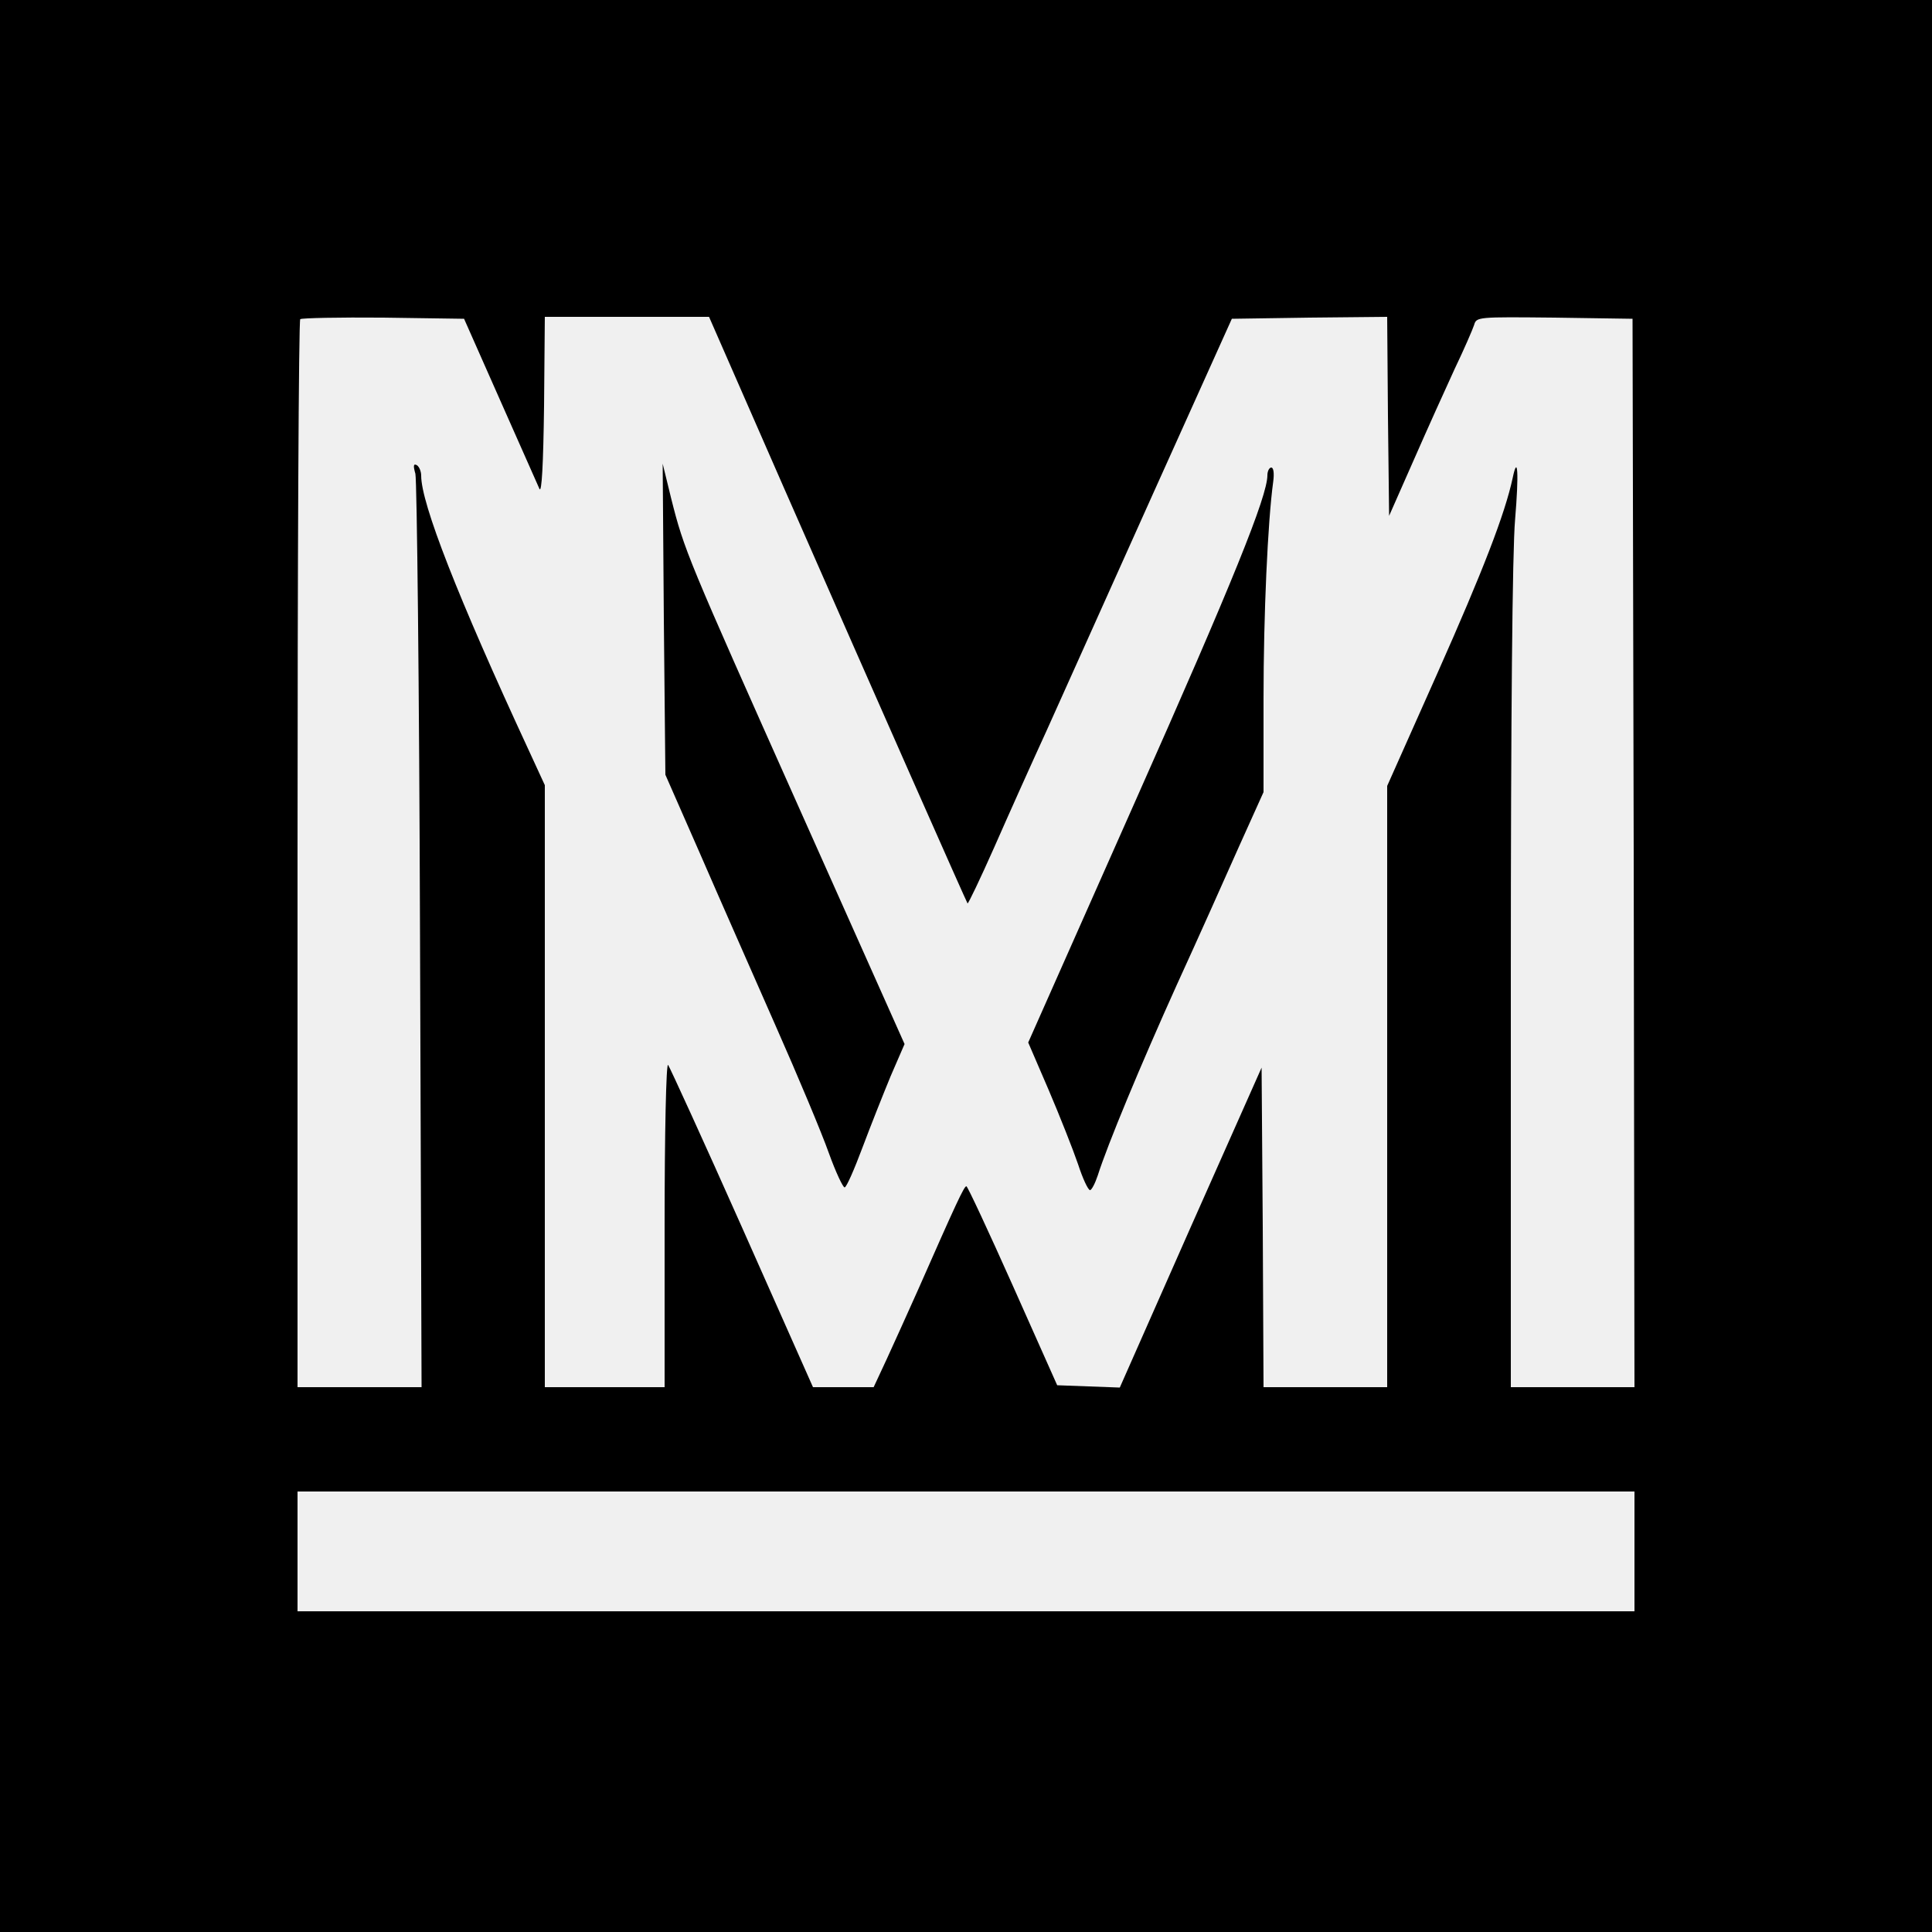
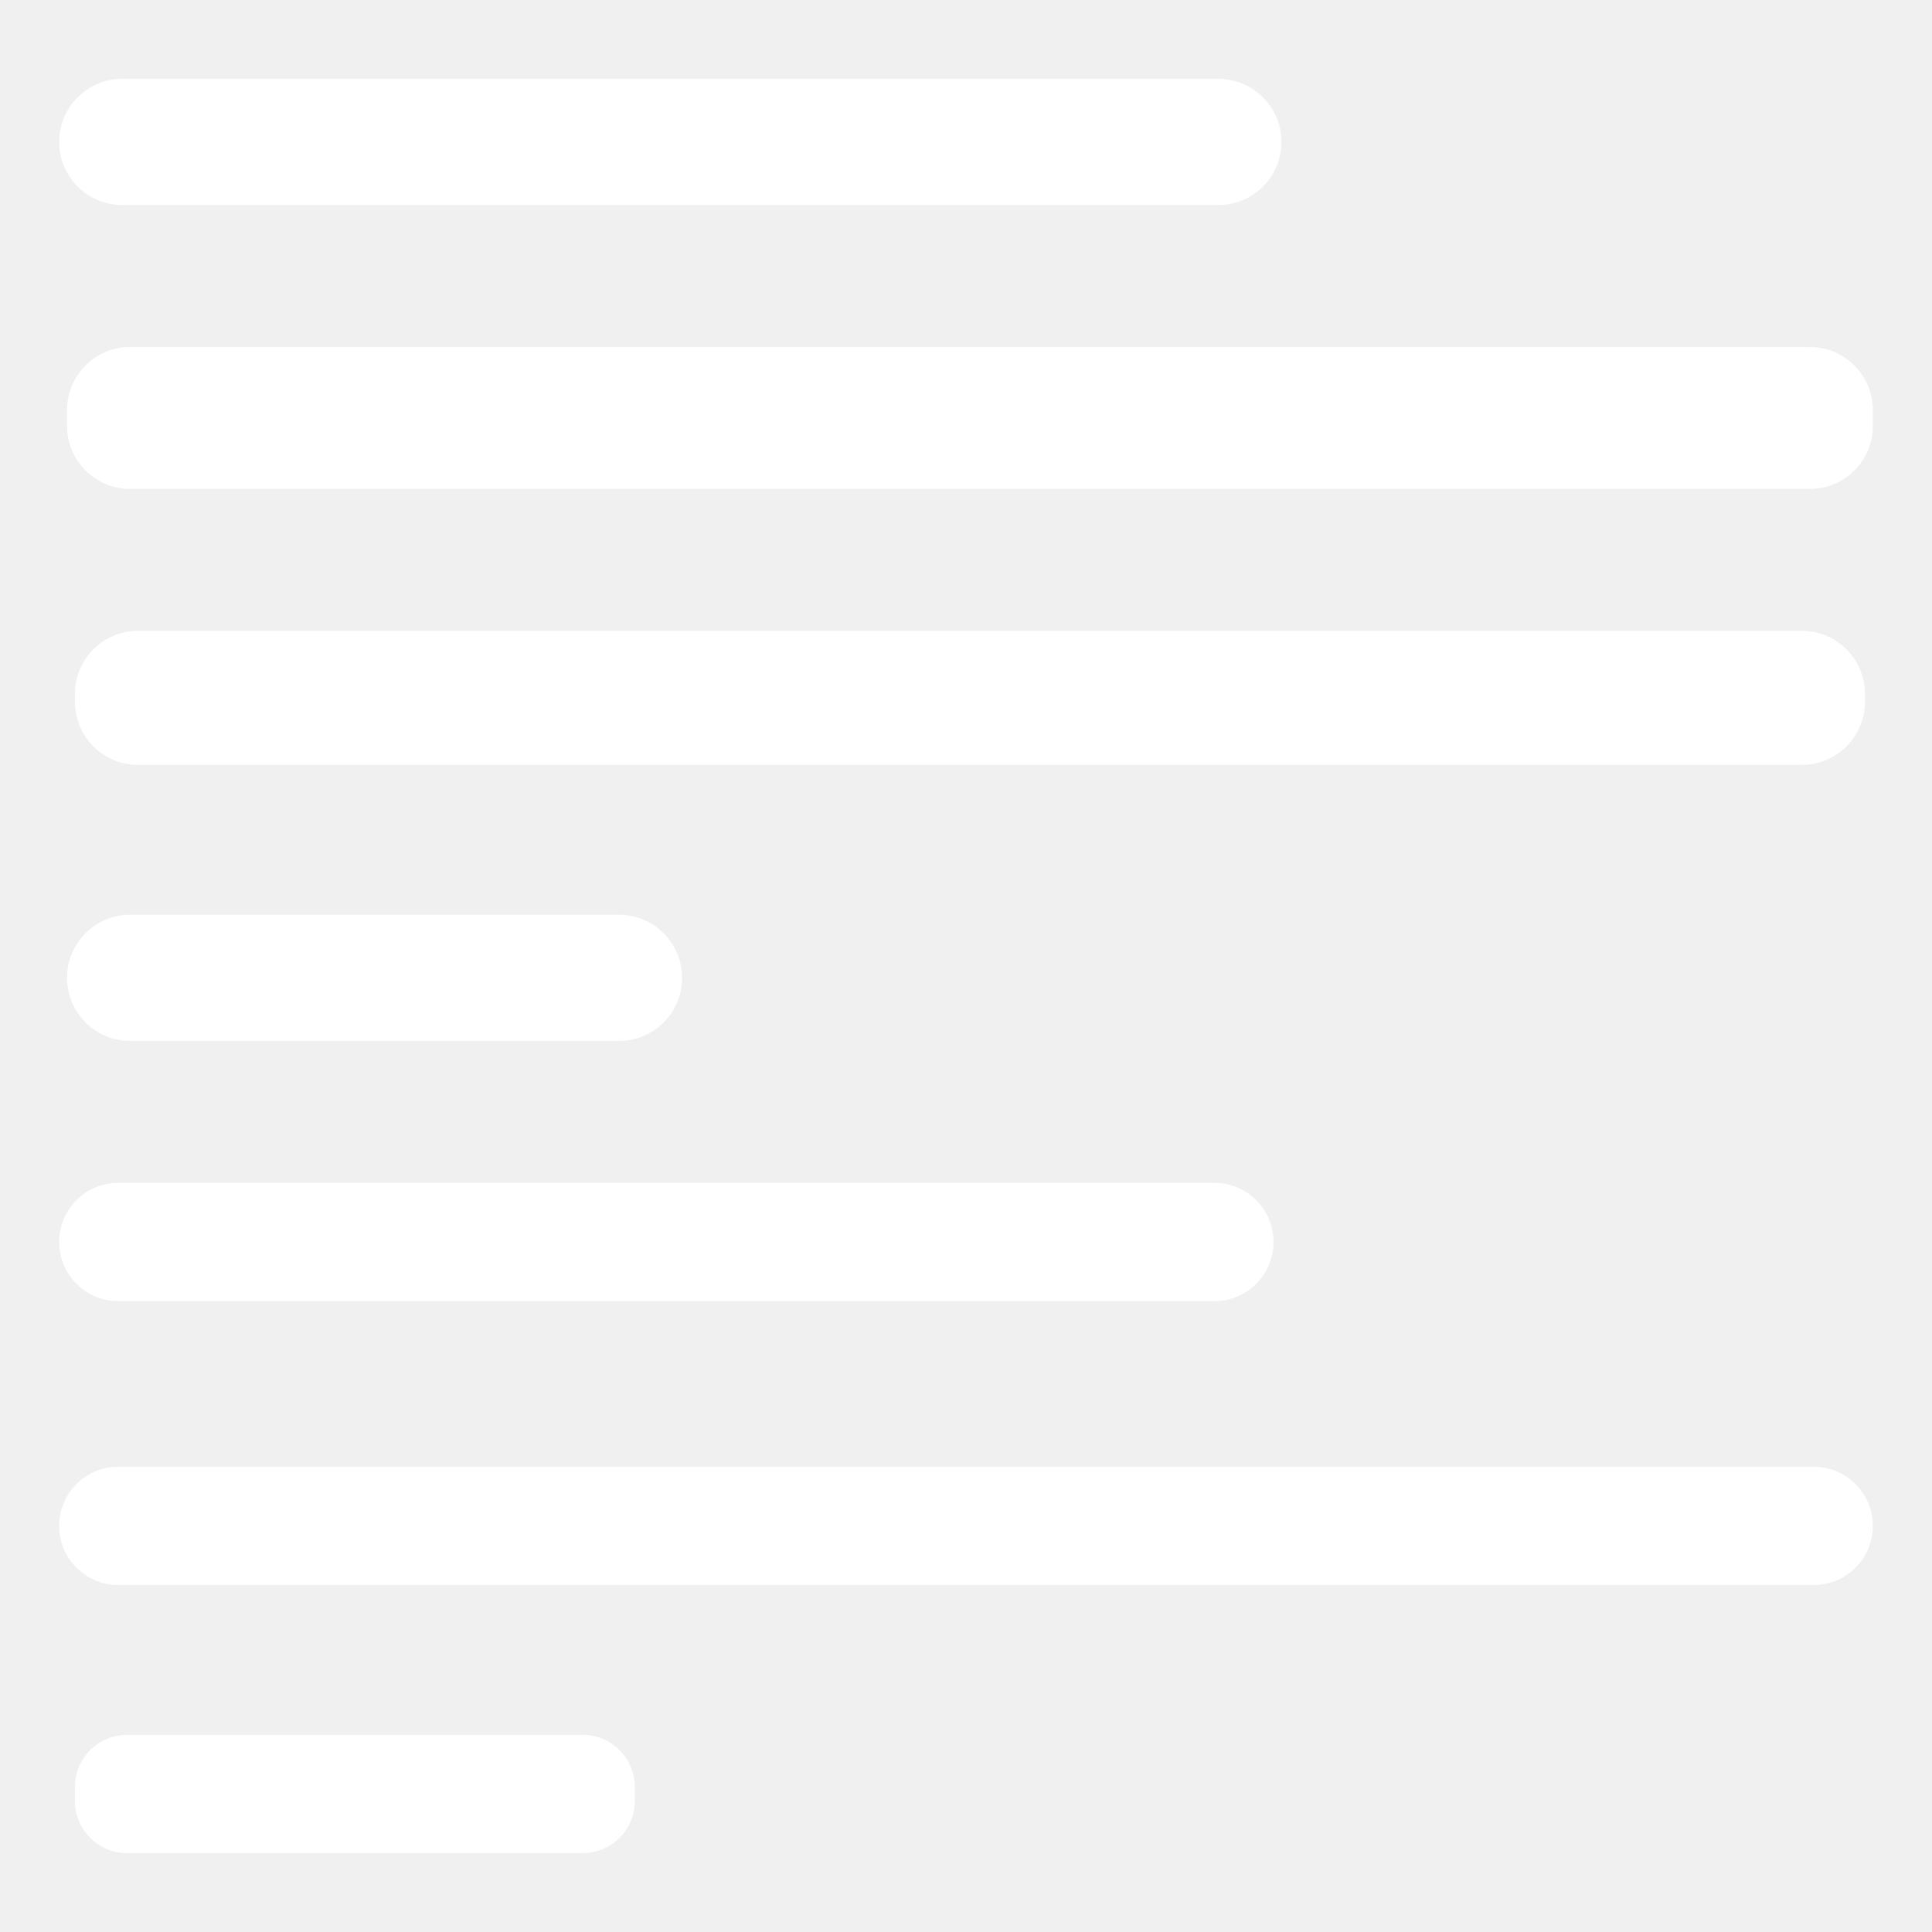
- <svg xmlns="http://www.w3.org/2000/svg" version="1.0" width="500pt" height="500pt" viewBox="0 0 500 500" preserveAspectRatio="xMidYMid meet">
-   <g transform="translate(0,500) scale(0.1,-0.1)" fill="#000000" stroke="none">
-     <path d="M0 2500 l0 -2500 2500 0 2500 0 0 2500 0 2500 -2500 0 -2500 0 0 -2500z m1294 1465 c51 -115 97 -219 102 -230 6 -13 10 63 12 213 l2 232 213 0 212 0 194 -443 c248 -565 472 -1071 475 -1075 2 -1 33 64 69 145 36 82 97 218 136 303 38 85 162 360 274 610 l205 455 201 3 201 2 2 -257 3 -258 64 145 c35 80 83 186 106 236 24 50 46 101 50 113 6 21 9 21 208 19 l202 -3 3 -1382 2 -1383 -160 0 -160 0 0 1059 c0 675 4 1106 11 1186 10 120 7 171 -6 109 -20 -94 -78 -243 -194 -504 l-131 -294 0 -778 0 -778 -160 0 -160 0 -2 414 -3 413 -184 -414 -183 -414 -81 3 -81 3 -115 258 c-63 141 -117 257 -120 257 -6 0 -26 -43 -126 -270 -26 -58 -62 -138 -80 -177 l-34 -73 -78 0 -79 0 -183 412 c-101 227 -188 417 -192 422 -5 6 -9 -178 -9 -412 l0 -422 -155 0 -155 0 0 779 0 779 -41 89 c-185 399 -279 640 -279 712 0 11 -5 23 -11 27 -9 5 -10 -1 -4 -22 4 -16 10 -554 12 -1196 l4 -1168 -160 0 -161 0 0 1378 c0 758 3 1382 7 1386 4 3 101 5 215 4 l209 -3 93 -210z m2936 -2980 l0 -155 -1730 0 -1730 0 0 155 0 155 1730 0 1730 0 0 -155z" />
-     <path d="M1718 3397 l4 -402 90 -205 c49 -113 137 -312 195 -444 58 -131 120 -279 138 -330 18 -50 37 -90 41 -89 5 1 25 47 46 103 21 56 54 139 73 185 l36 83 -272 609 c-291 652 -298 668 -332 803 l-22 90 3 -403z" />
-     <path d="M3280 3770 c0 -54 -90 -277 -343 -846 l-276 -622 53 -123 c29 -68 63 -154 76 -192 12 -37 26 -67 31 -67 4 0 13 17 20 38 25 79 111 286 204 492 54 118 126 279 161 358 l64 142 0 243 c0 217 11 458 25 560 3 22 1 37 -5 37 -5 0 -10 -9 -10 -20z" />
+ <svg xmlns="http://www.w3.org/2000/svg" id="svg4034" height="700" width="700" version="1.1">
+   <g id="layer1" fill="#fff" transform="translate(0 -352.36)">
+     <rect id="rect4081" ry="22.857" height="45.714" width="442.86" y="380.93" x="21.429" />
+     <rect id="rect4083" ry="22.857" height="51.429" width="654.29" y="478.08" x="24.286" />
+     <rect id="rect4085" ry="22.857" height="48.571" width="648.57" y="580.93" x="27.143" />
+     <rect id="rect4087" ry="22.857" height="45.714" width="222.86" y="683.79" x="24.286" />
+     <rect id="rect4089" ry="21.429" height="42.857" width="440" y="780.93" x="21.429" />
+     <rect id="rect4091" ry="21.429" height="42.857" width="657.14" y="883.79" x="21.429" />
+     <rect id="rect4093" ry="18.908" height="42.857" width="202.86" y="980.93" x="27.143" />
  </g>
</svg>
